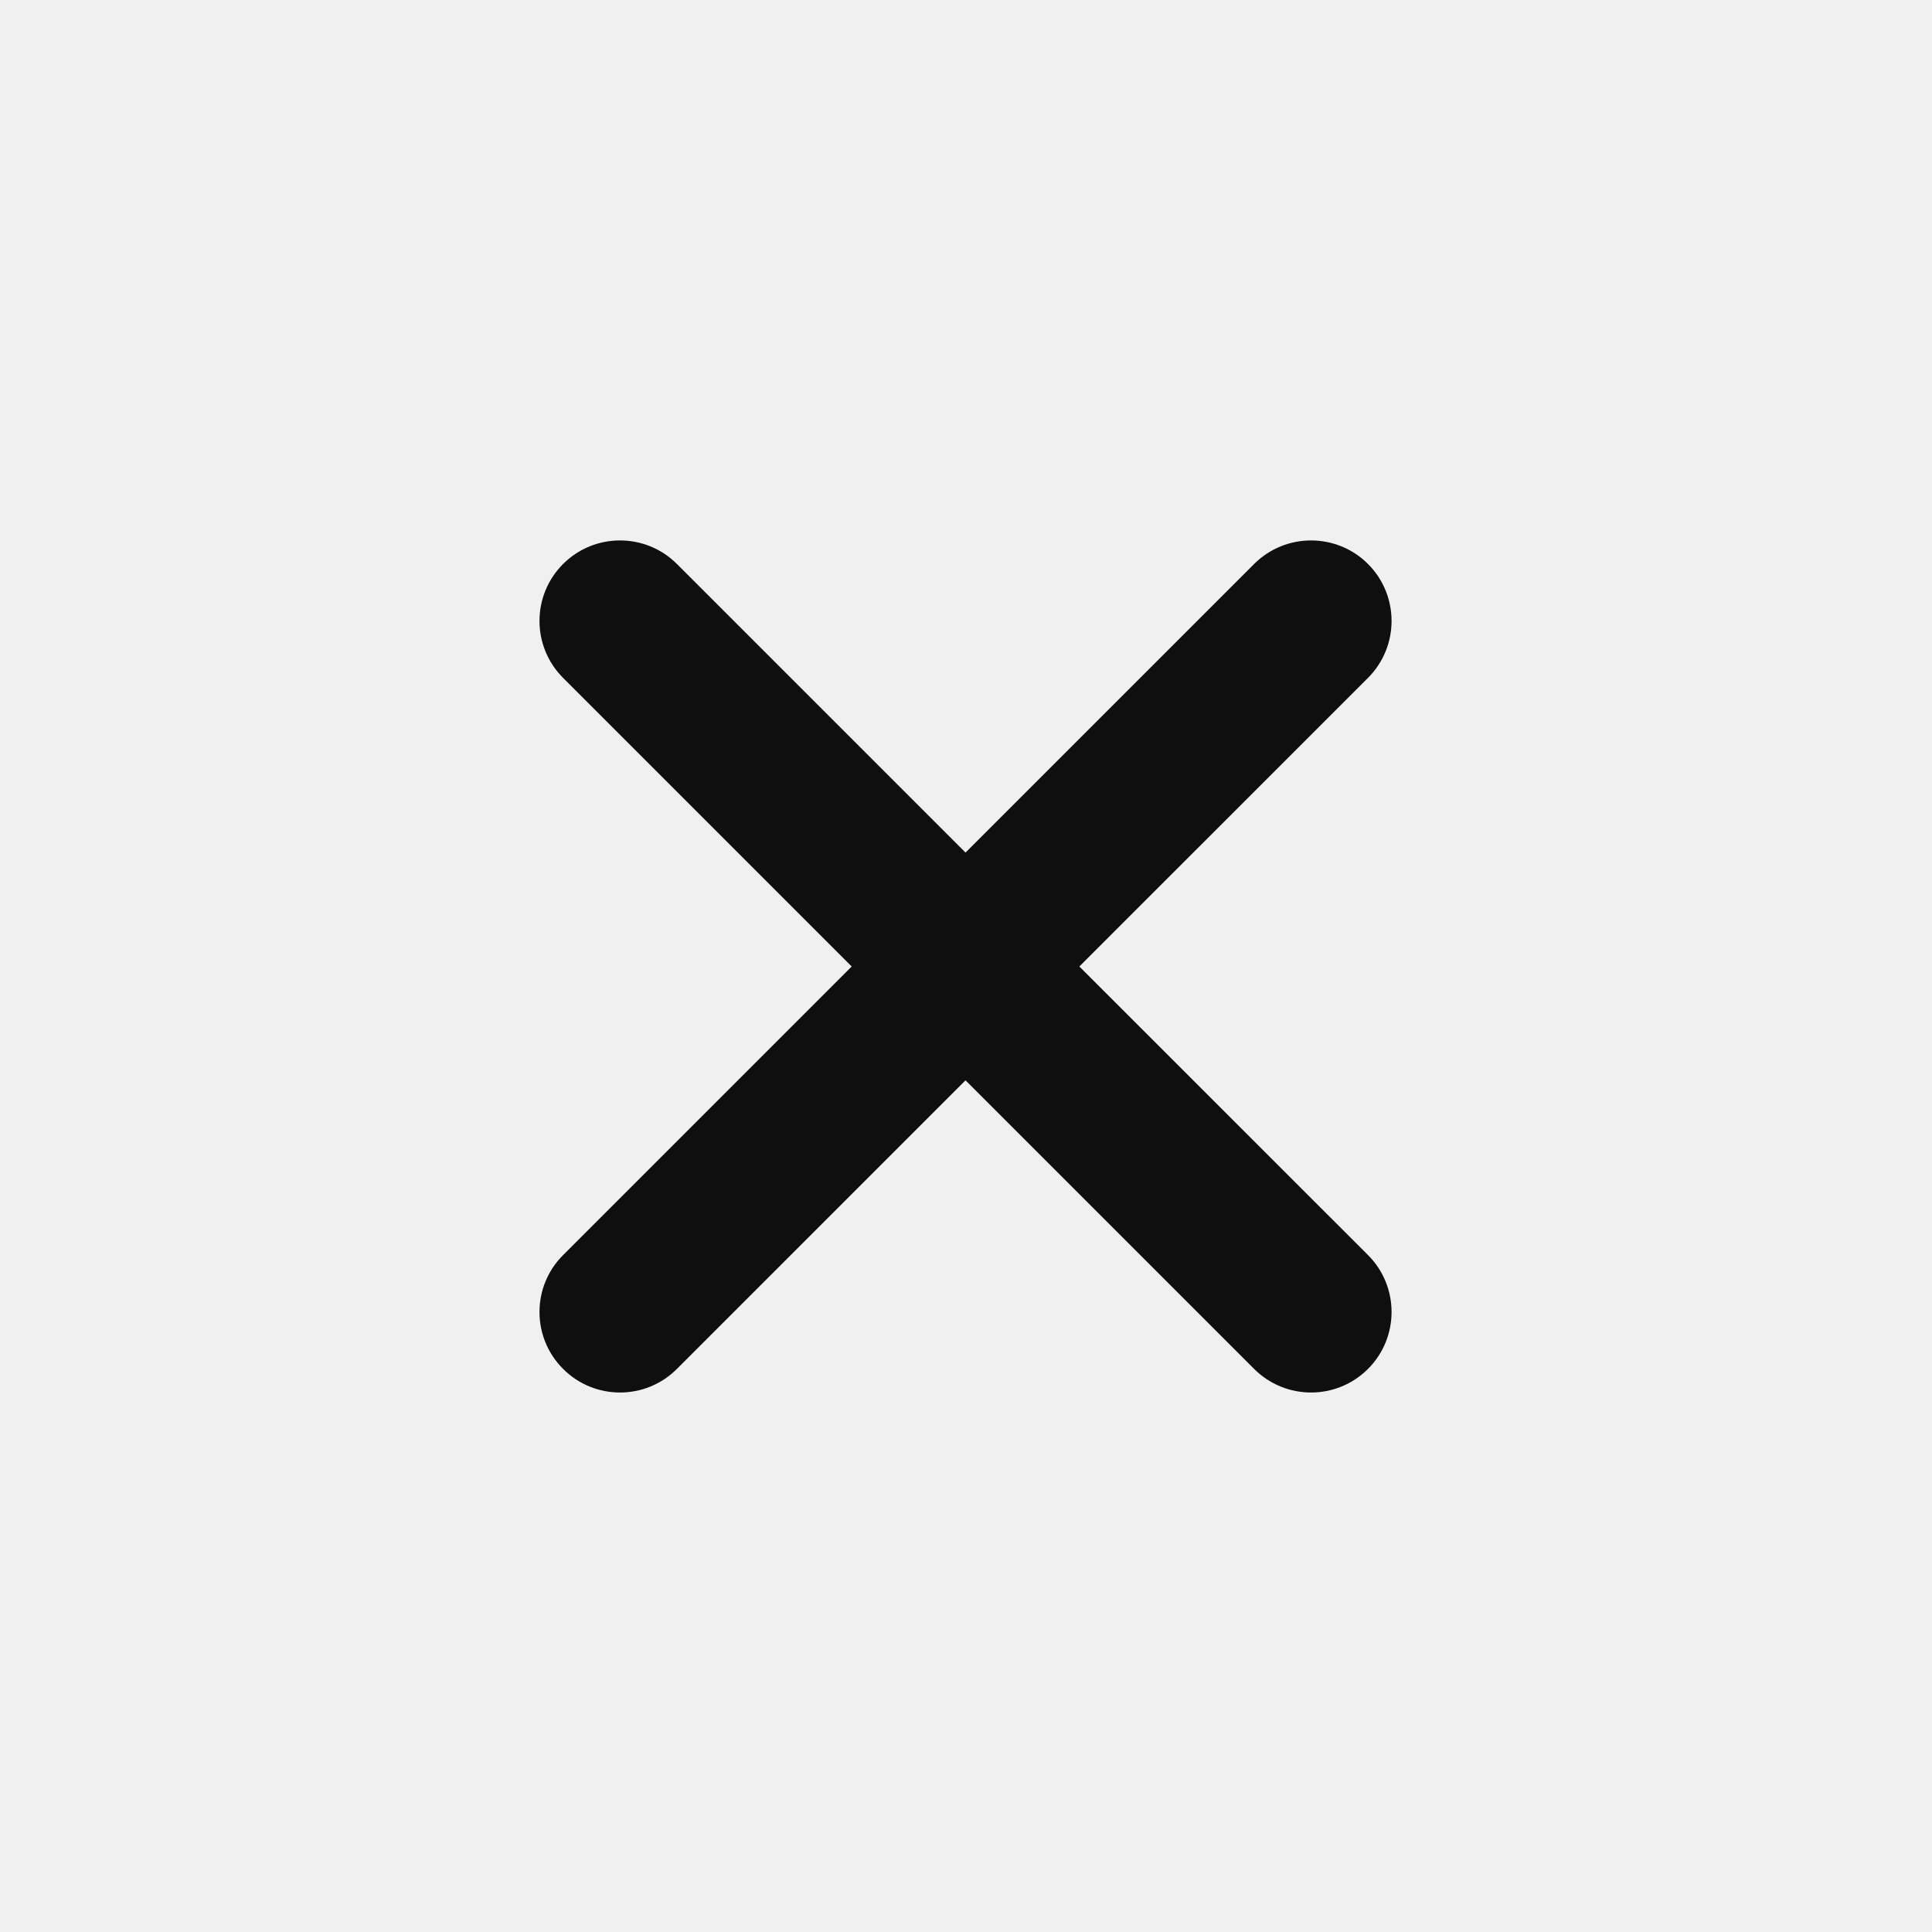
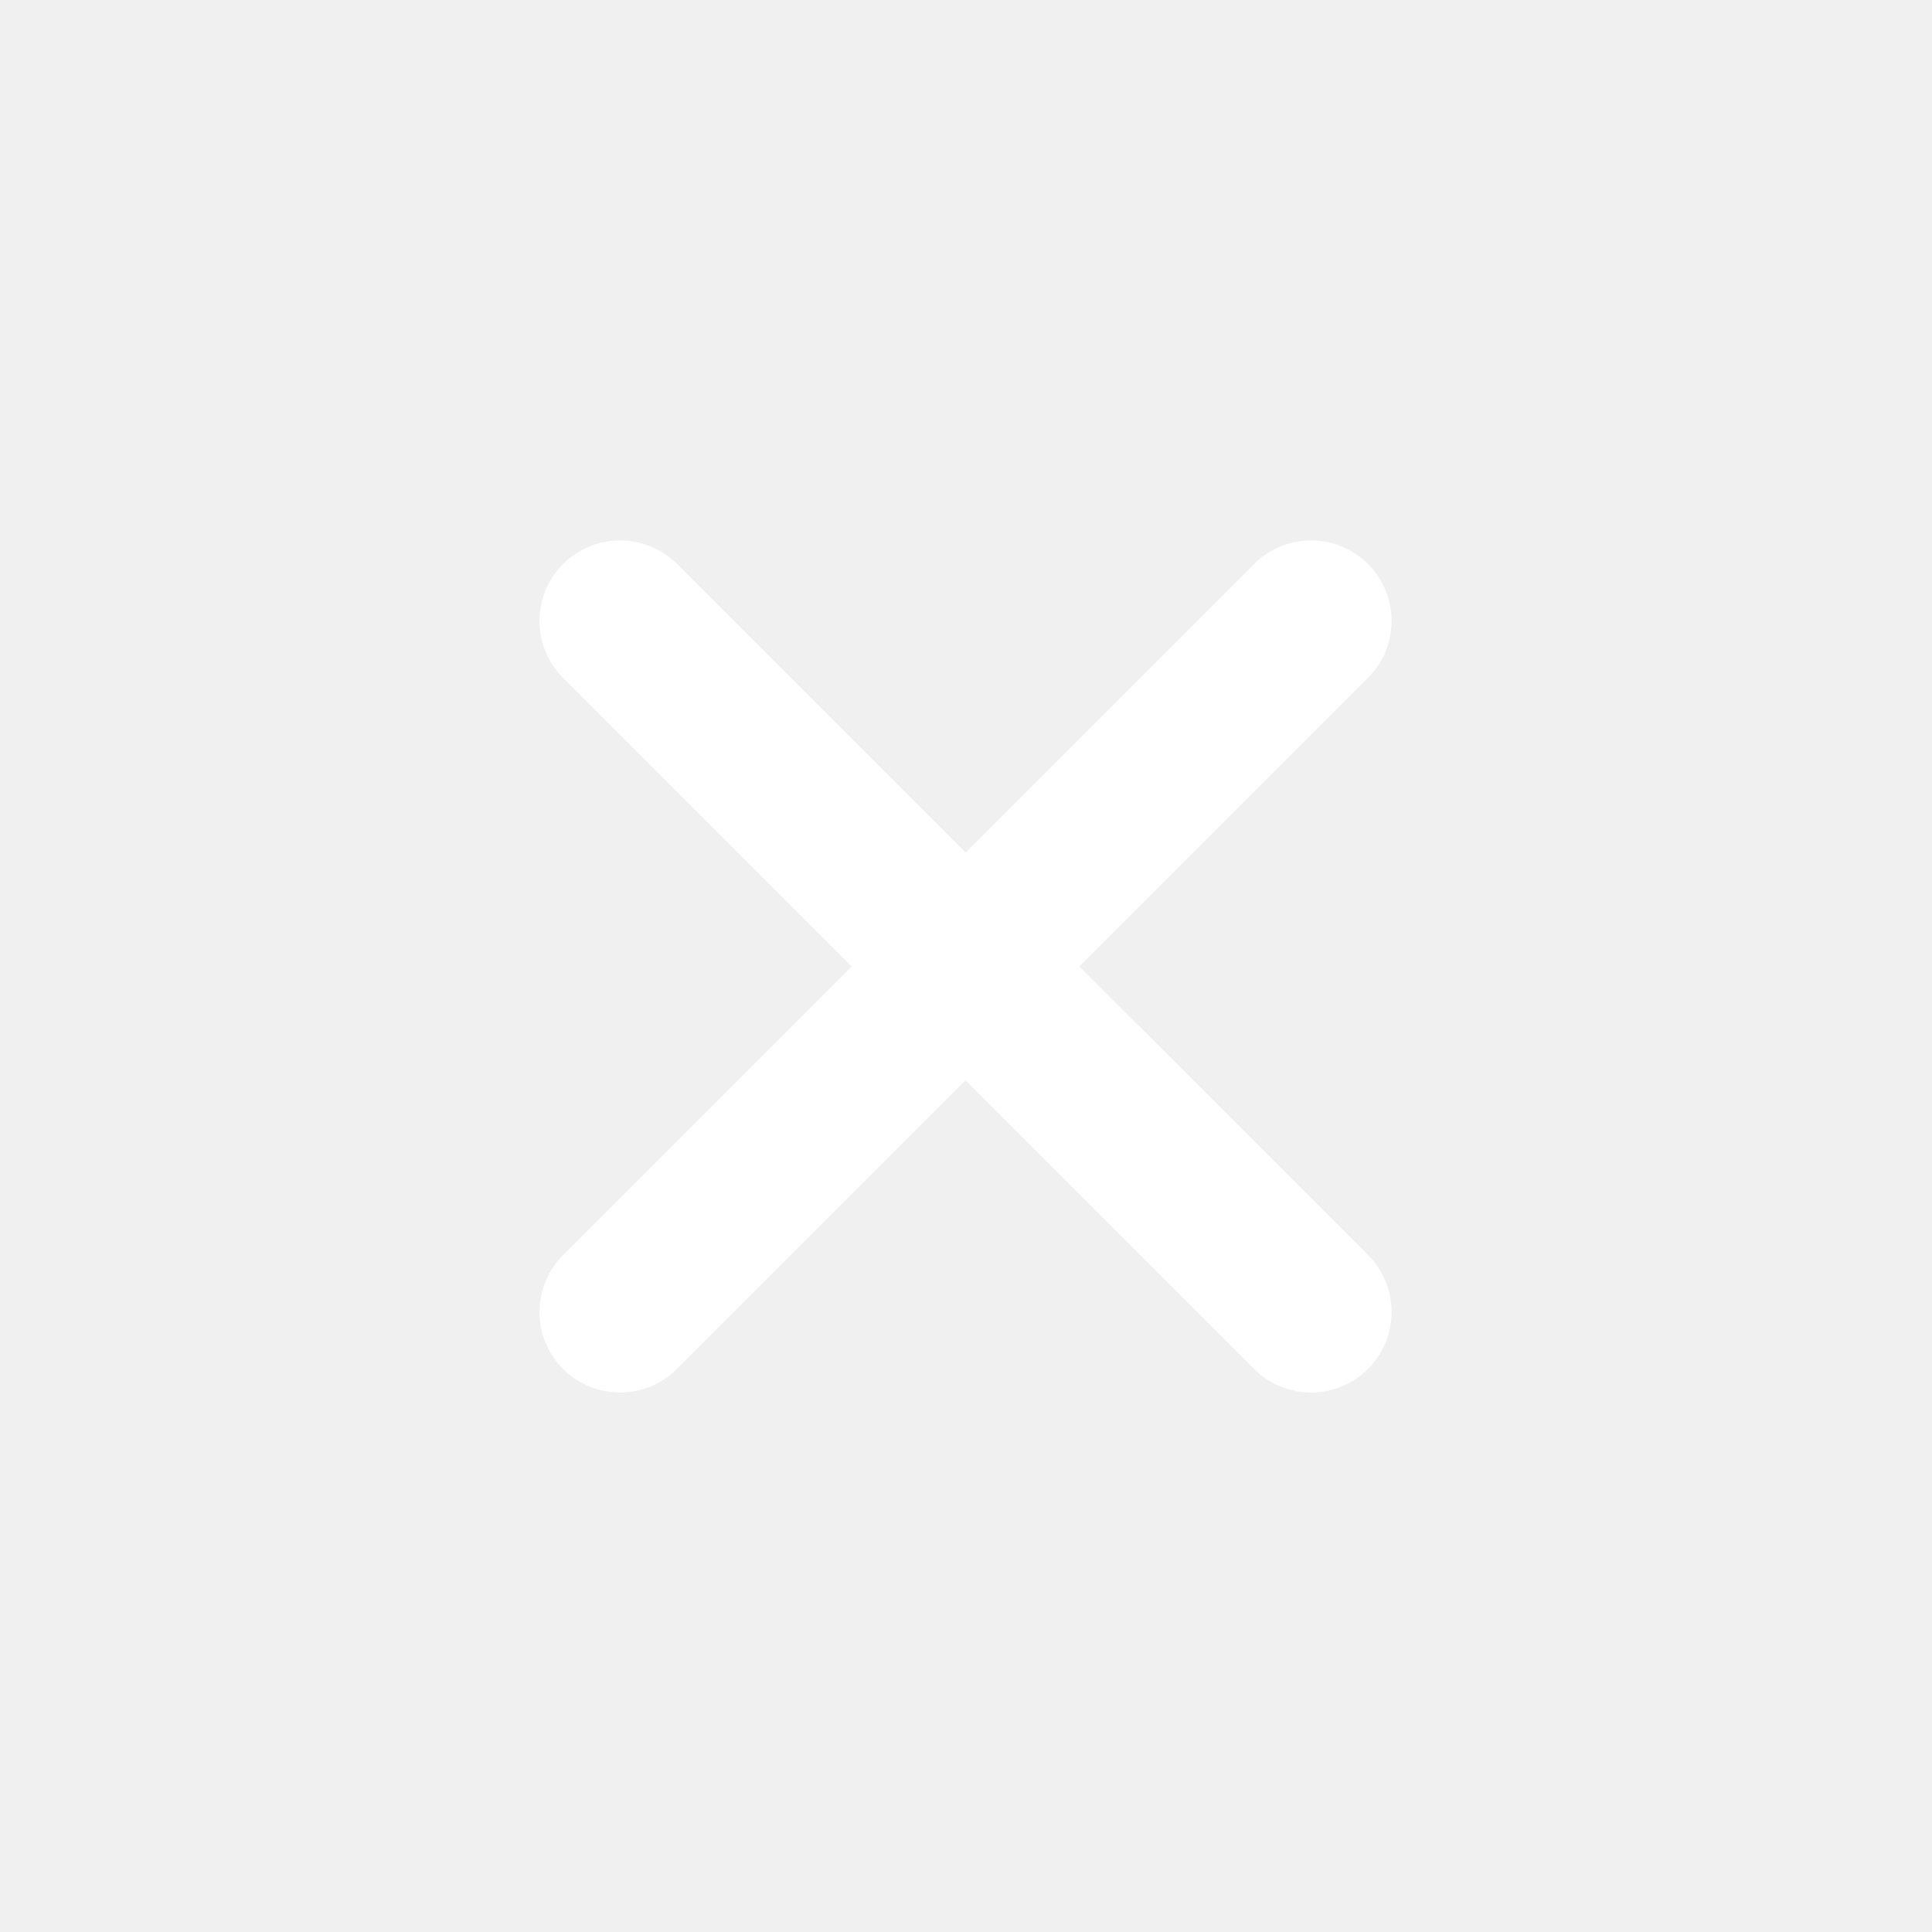
<svg xmlns="http://www.w3.org/2000/svg" width="64px" height="64px" viewBox="0 0 24 24" fill="none">
  <g id="SVGRepo_bgCarrier" stroke-width="0" />
  <g id="SVGRepo_tracerCarrier" stroke-linecap="round" stroke-linejoin="round" />
  <g id="SVGRepo_iconCarrier">
-     <path d="M6.995 7.006C6.604 7.397 6.604 8.03 6.995 8.421L10.58 12.006L6.995 15.591C6.604 15.981 6.604 16.615 6.995 17.005C7.385 17.396 8.019 17.396 8.409 17.005L11.994 13.42L15.579 17.005C15.97 17.396 16.603 17.396 16.994 17.005C17.384 16.615 17.384 15.981 16.994 15.591L13.408 12.006L16.994 8.421C17.384 8.03 17.384 7.397 16.994 7.006C16.603 6.616 15.97 6.616 15.579 7.006L11.994 10.591L8.409 7.006C8.019 6.616 7.385 6.616 6.995 7.006Z" fill="#0F0F0F" />
+     <path d="M6.995 7.006C6.604 7.397 6.604 8.03 6.995 8.421L10.58 12.006L6.995 15.591C6.604 15.981 6.604 16.615 6.995 17.005C7.385 17.396 8.019 17.396 8.409 17.005L11.994 13.42L15.579 17.005C15.97 17.396 16.603 17.396 16.994 17.005C17.384 16.615 17.384 15.981 16.994 15.591L13.408 12.006L16.994 8.421C17.384 8.03 17.384 7.397 16.994 7.006C16.603 6.616 15.97 6.616 15.579 7.006L11.994 10.591L8.409 7.006C8.019 6.616 7.385 6.616 6.995 7.006Z" fill="#FFFFFF" />
  </g>
</svg>
